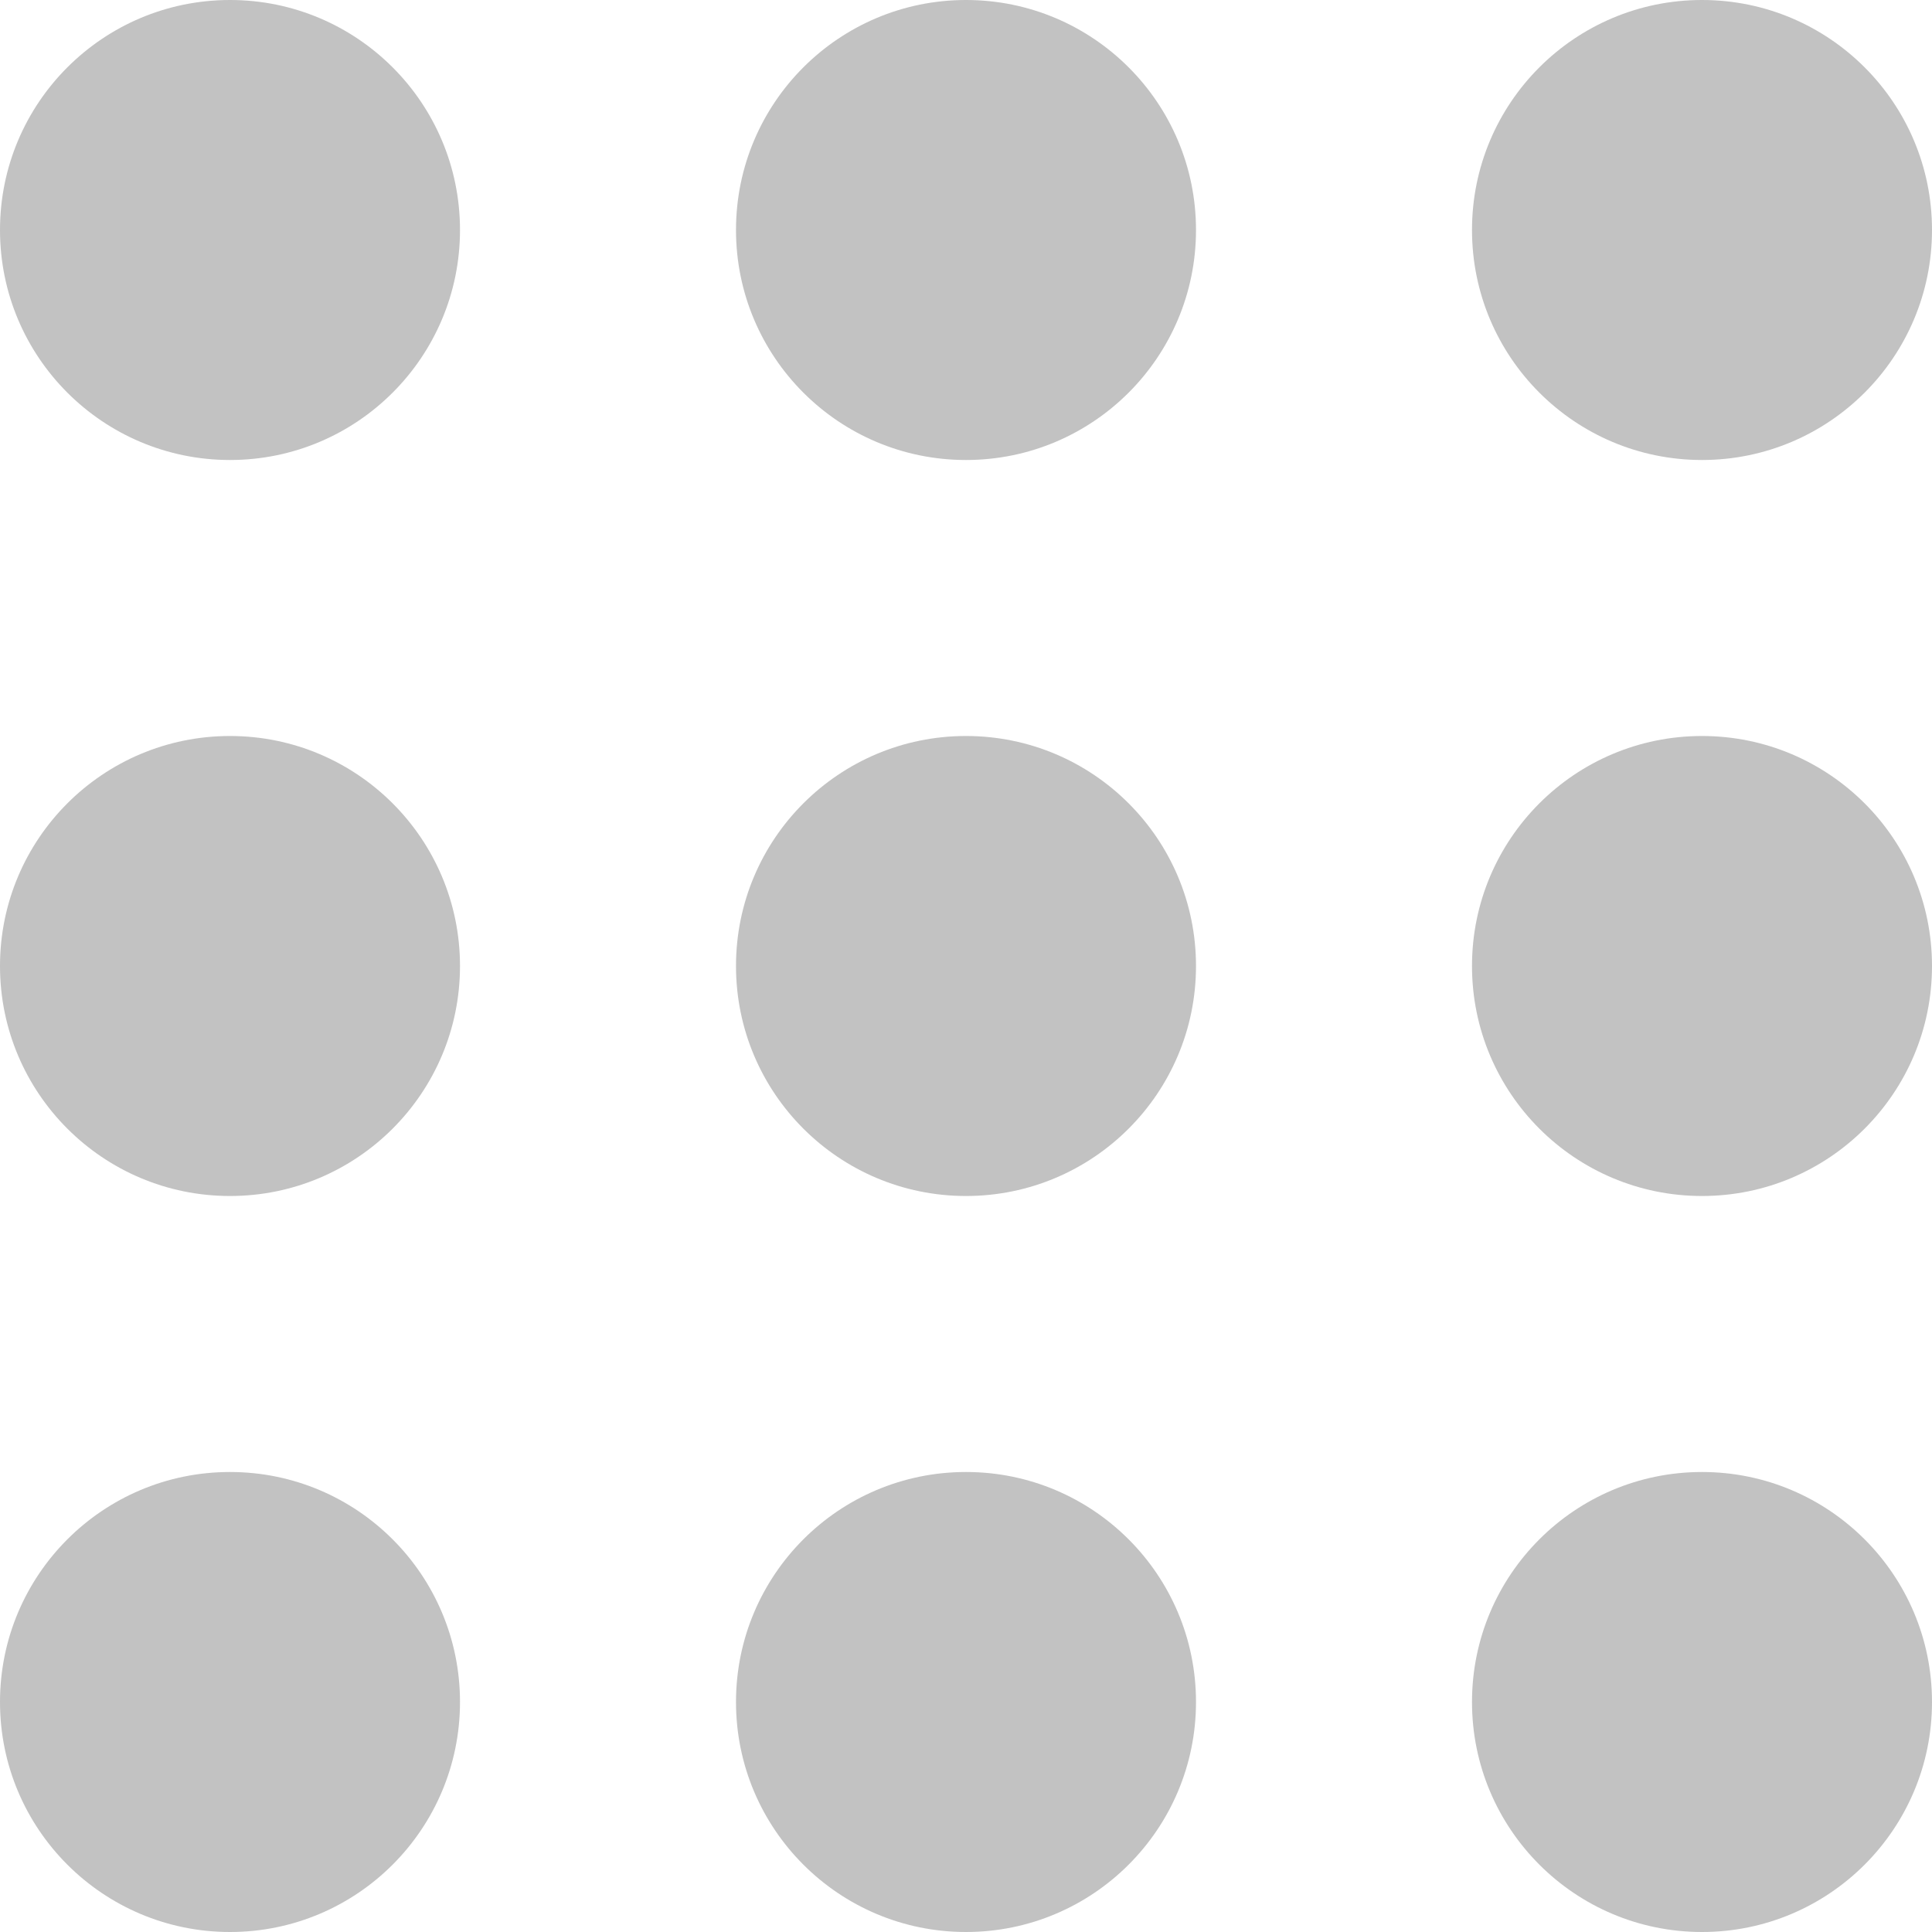
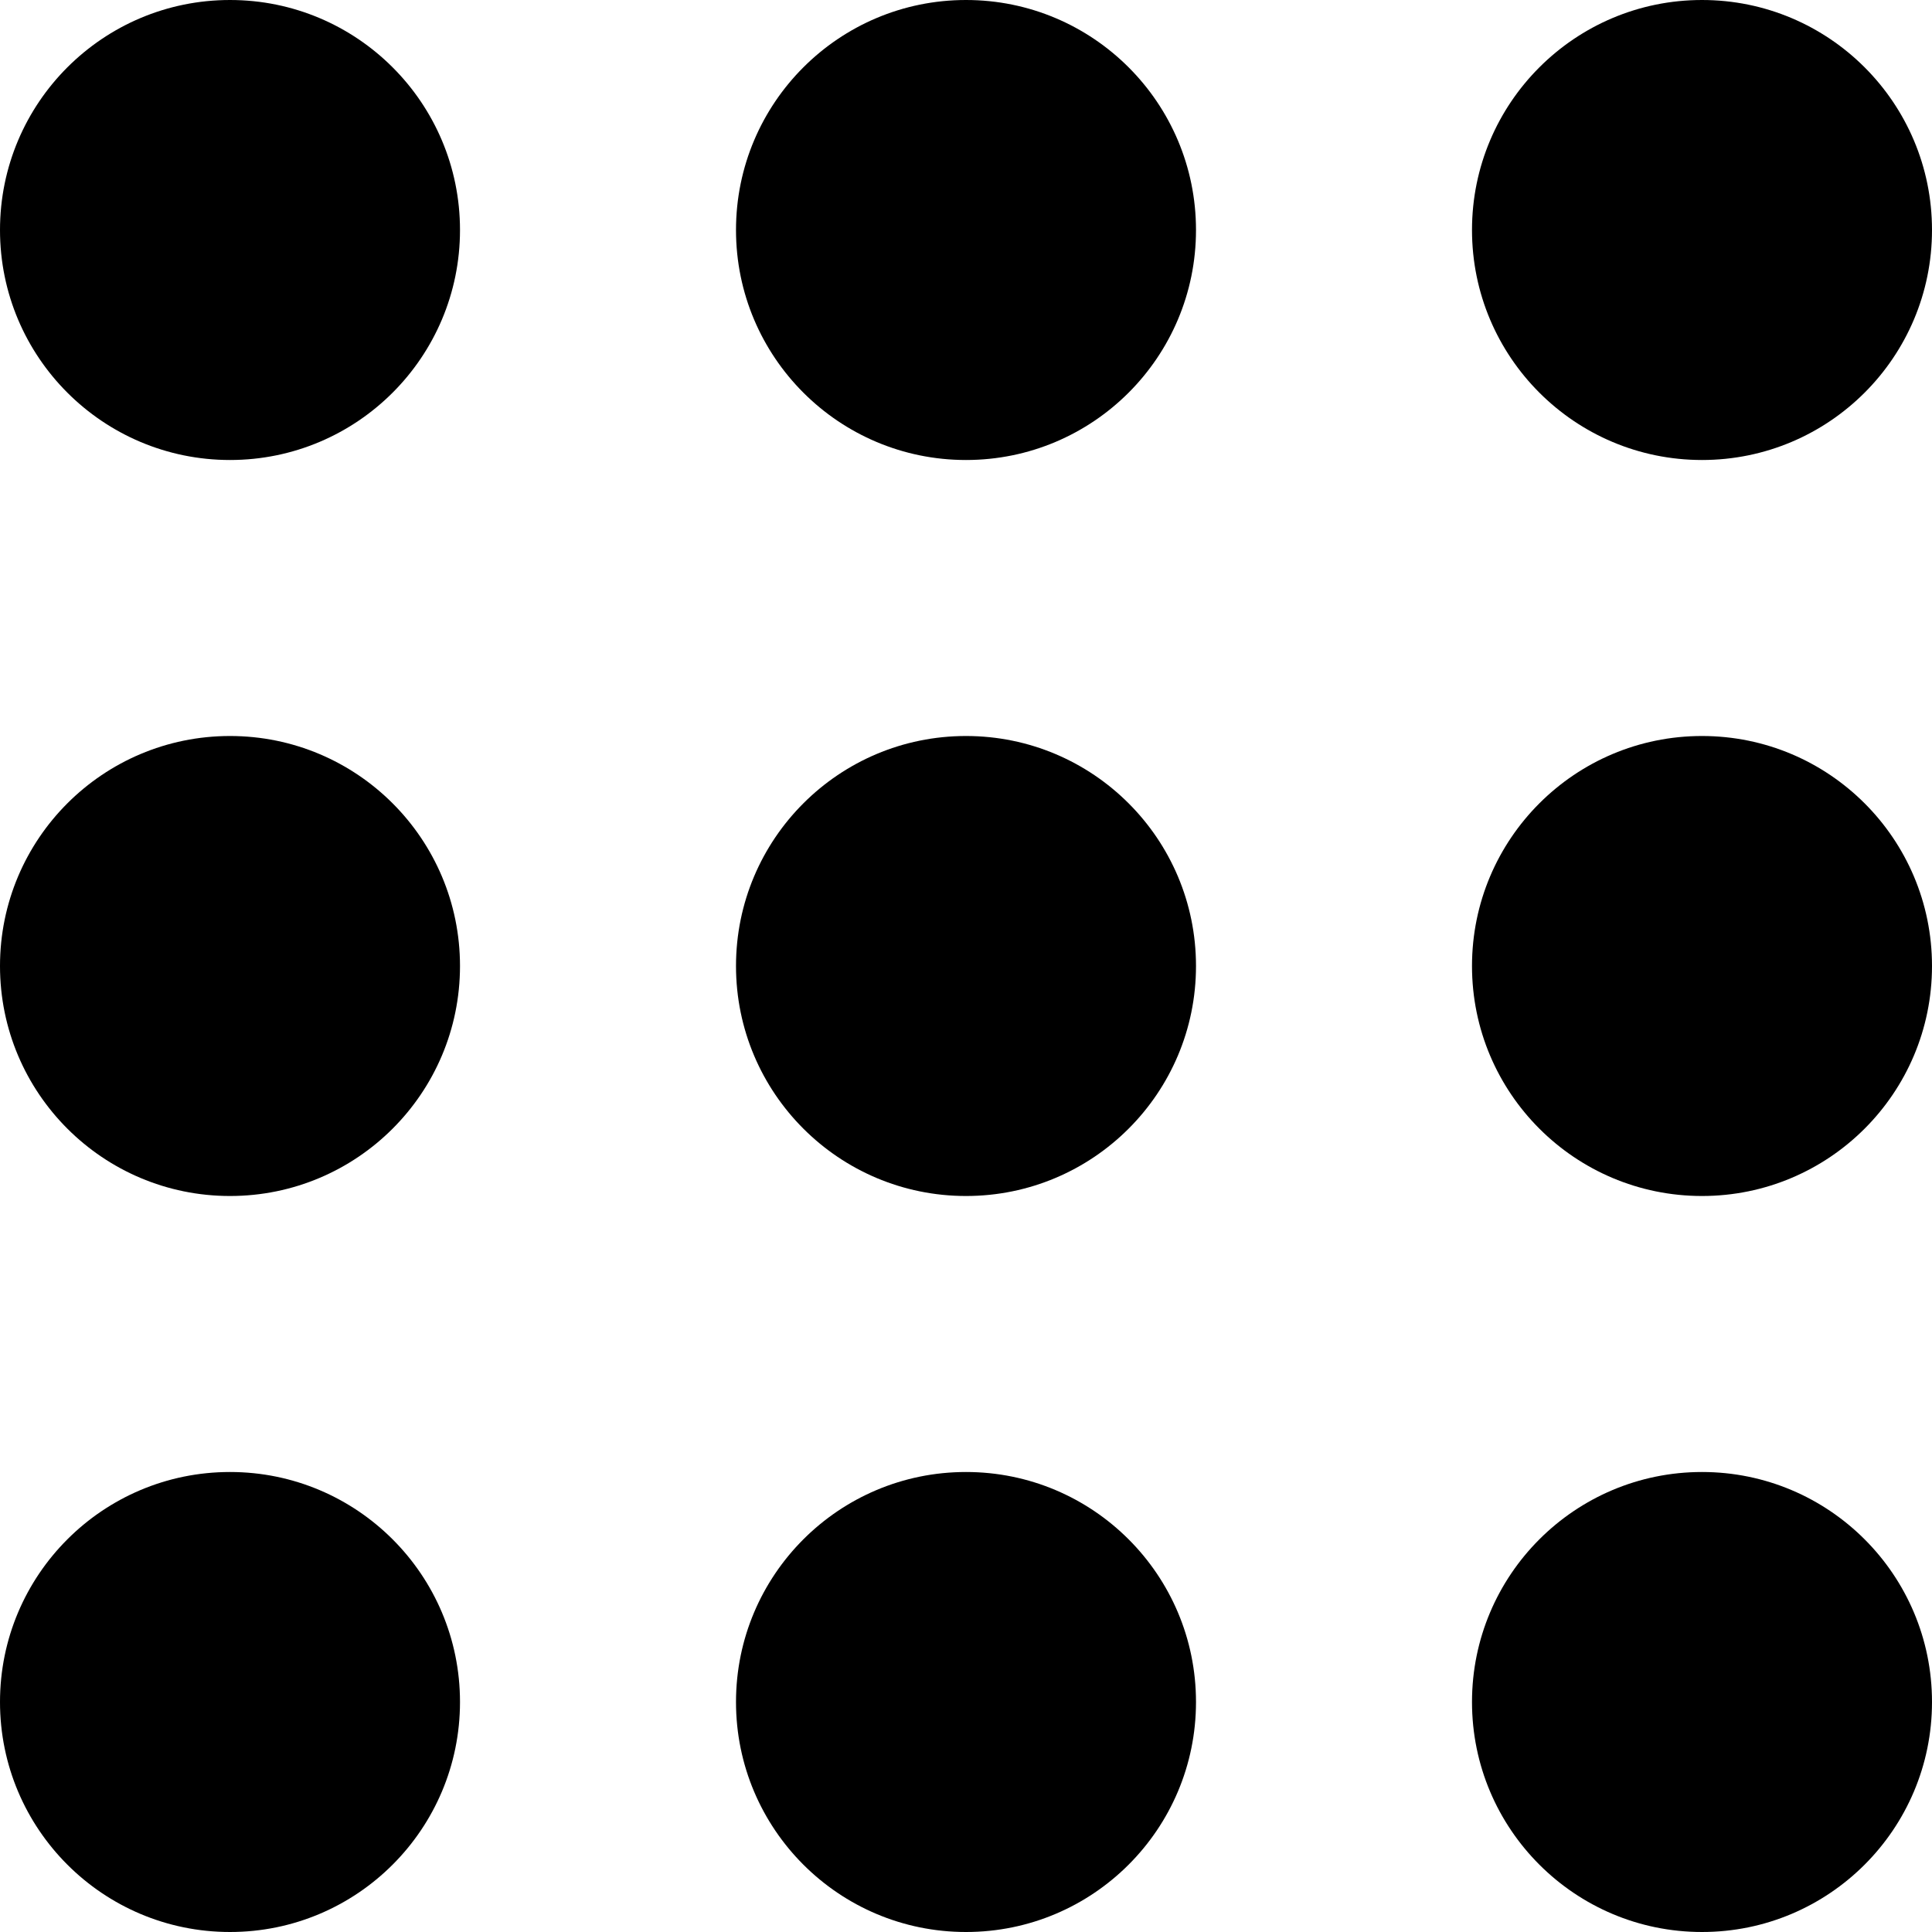
<svg xmlns="http://www.w3.org/2000/svg" width="21" height="21" viewBox="0 0 21 21" fill="none">
-   <path opacity="0.24" fill-rule="evenodd" clip-rule="evenodd" d="M0 2.5C0 3.881 1.119 5 2.5 5C3.881 5 5 3.881 5 2.5C5 1.119 3.881 0 2.5 0C1.119 0 0 1.119 0 2.5ZM2.5 13C1.119 13 0 11.881 0 10.5C0 9.119 1.119 8 2.5 8C3.881 8 5 9.119 5 10.5C5 11.881 3.881 13 2.5 13ZM2.5 21C1.119 21 0 19.881 0 18.5C0 17.119 1.119 16 2.5 16C3.881 16 5 17.119 5 18.5C5 19.881 3.881 21 2.5 21ZM10.5 21C9.119 21 8 19.881 8 18.5C8 17.119 9.119 16 10.5 16C11.881 16 13 17.119 13 18.5C13 19.881 11.881 21 10.5 21ZM16 18.5C16 19.881 17.119 21 18.5 21C19.881 21 21 19.881 21 18.5C21 17.119 19.881 16 18.5 16C17.119 16 16 17.119 16 18.5ZM10.5 13C9.119 13 8 11.881 8 10.5C8 9.119 9.119 8 10.5 8C11.881 8 13 9.119 13 10.5C13 11.881 11.881 13 10.5 13ZM8 2.5C8 3.881 9.119 5 10.5 5C11.881 5 13 3.881 13 2.5C13 1.119 11.881 0 10.5 0C9.119 0 8 1.119 8 2.5ZM18.5 13C17.119 13 16 11.881 16 10.5C16 9.119 17.119 8 18.5 8C19.881 8 21 9.119 21 10.5C21 11.881 19.881 13 18.5 13ZM16 2.5C16 3.881 17.119 5 18.5 5C19.881 5 21 3.881 21 2.5C21 1.119 19.881 0 18.5 0C17.119 0 16 1.119 16 2.5Z" fill="currentColor" />
+   <path fill-rule="evenodd" clip-rule="evenodd" d="M0 2.5C0 3.881 1.119 5 2.5 5C3.881 5 5 3.881 5 2.5C5 1.119 3.881 0 2.5 0C1.119 0 0 1.119 0 2.5ZM2.5 13C1.119 13 0 11.881 0 10.5C0 9.119 1.119 8 2.5 8C3.881 8 5 9.119 5 10.5C5 11.881 3.881 13 2.5 13ZM2.5 21C1.119 21 0 19.881 0 18.5C0 17.119 1.119 16 2.5 16C3.881 16 5 17.119 5 18.5C5 19.881 3.881 21 2.5 21ZM10.5 21C9.119 21 8 19.881 8 18.5C8 17.119 9.119 16 10.5 16C11.881 16 13 17.119 13 18.5C13 19.881 11.881 21 10.5 21ZM16 18.5C16 19.881 17.119 21 18.5 21C19.881 21 21 19.881 21 18.5C21 17.119 19.881 16 18.5 16C17.119 16 16 17.119 16 18.5ZM10.5 13C9.119 13 8 11.881 8 10.5C8 9.119 9.119 8 10.5 8C11.881 8 13 9.119 13 10.5C13 11.881 11.881 13 10.5 13ZM8 2.5C8 3.881 9.119 5 10.5 5C11.881 5 13 3.881 13 2.5C13 1.119 11.881 0 10.5 0C9.119 0 8 1.119 8 2.5ZM18.5 13C17.119 13 16 11.881 16 10.5C16 9.119 17.119 8 18.5 8C19.881 8 21 9.119 21 10.5C21 11.881 19.881 13 18.5 13ZM16 2.5C16 3.881 17.119 5 18.5 5C19.881 5 21 3.881 21 2.5C21 1.119 19.881 0 18.5 0C17.119 0 16 1.119 16 2.5Z" fill="currentColor" />
</svg>
